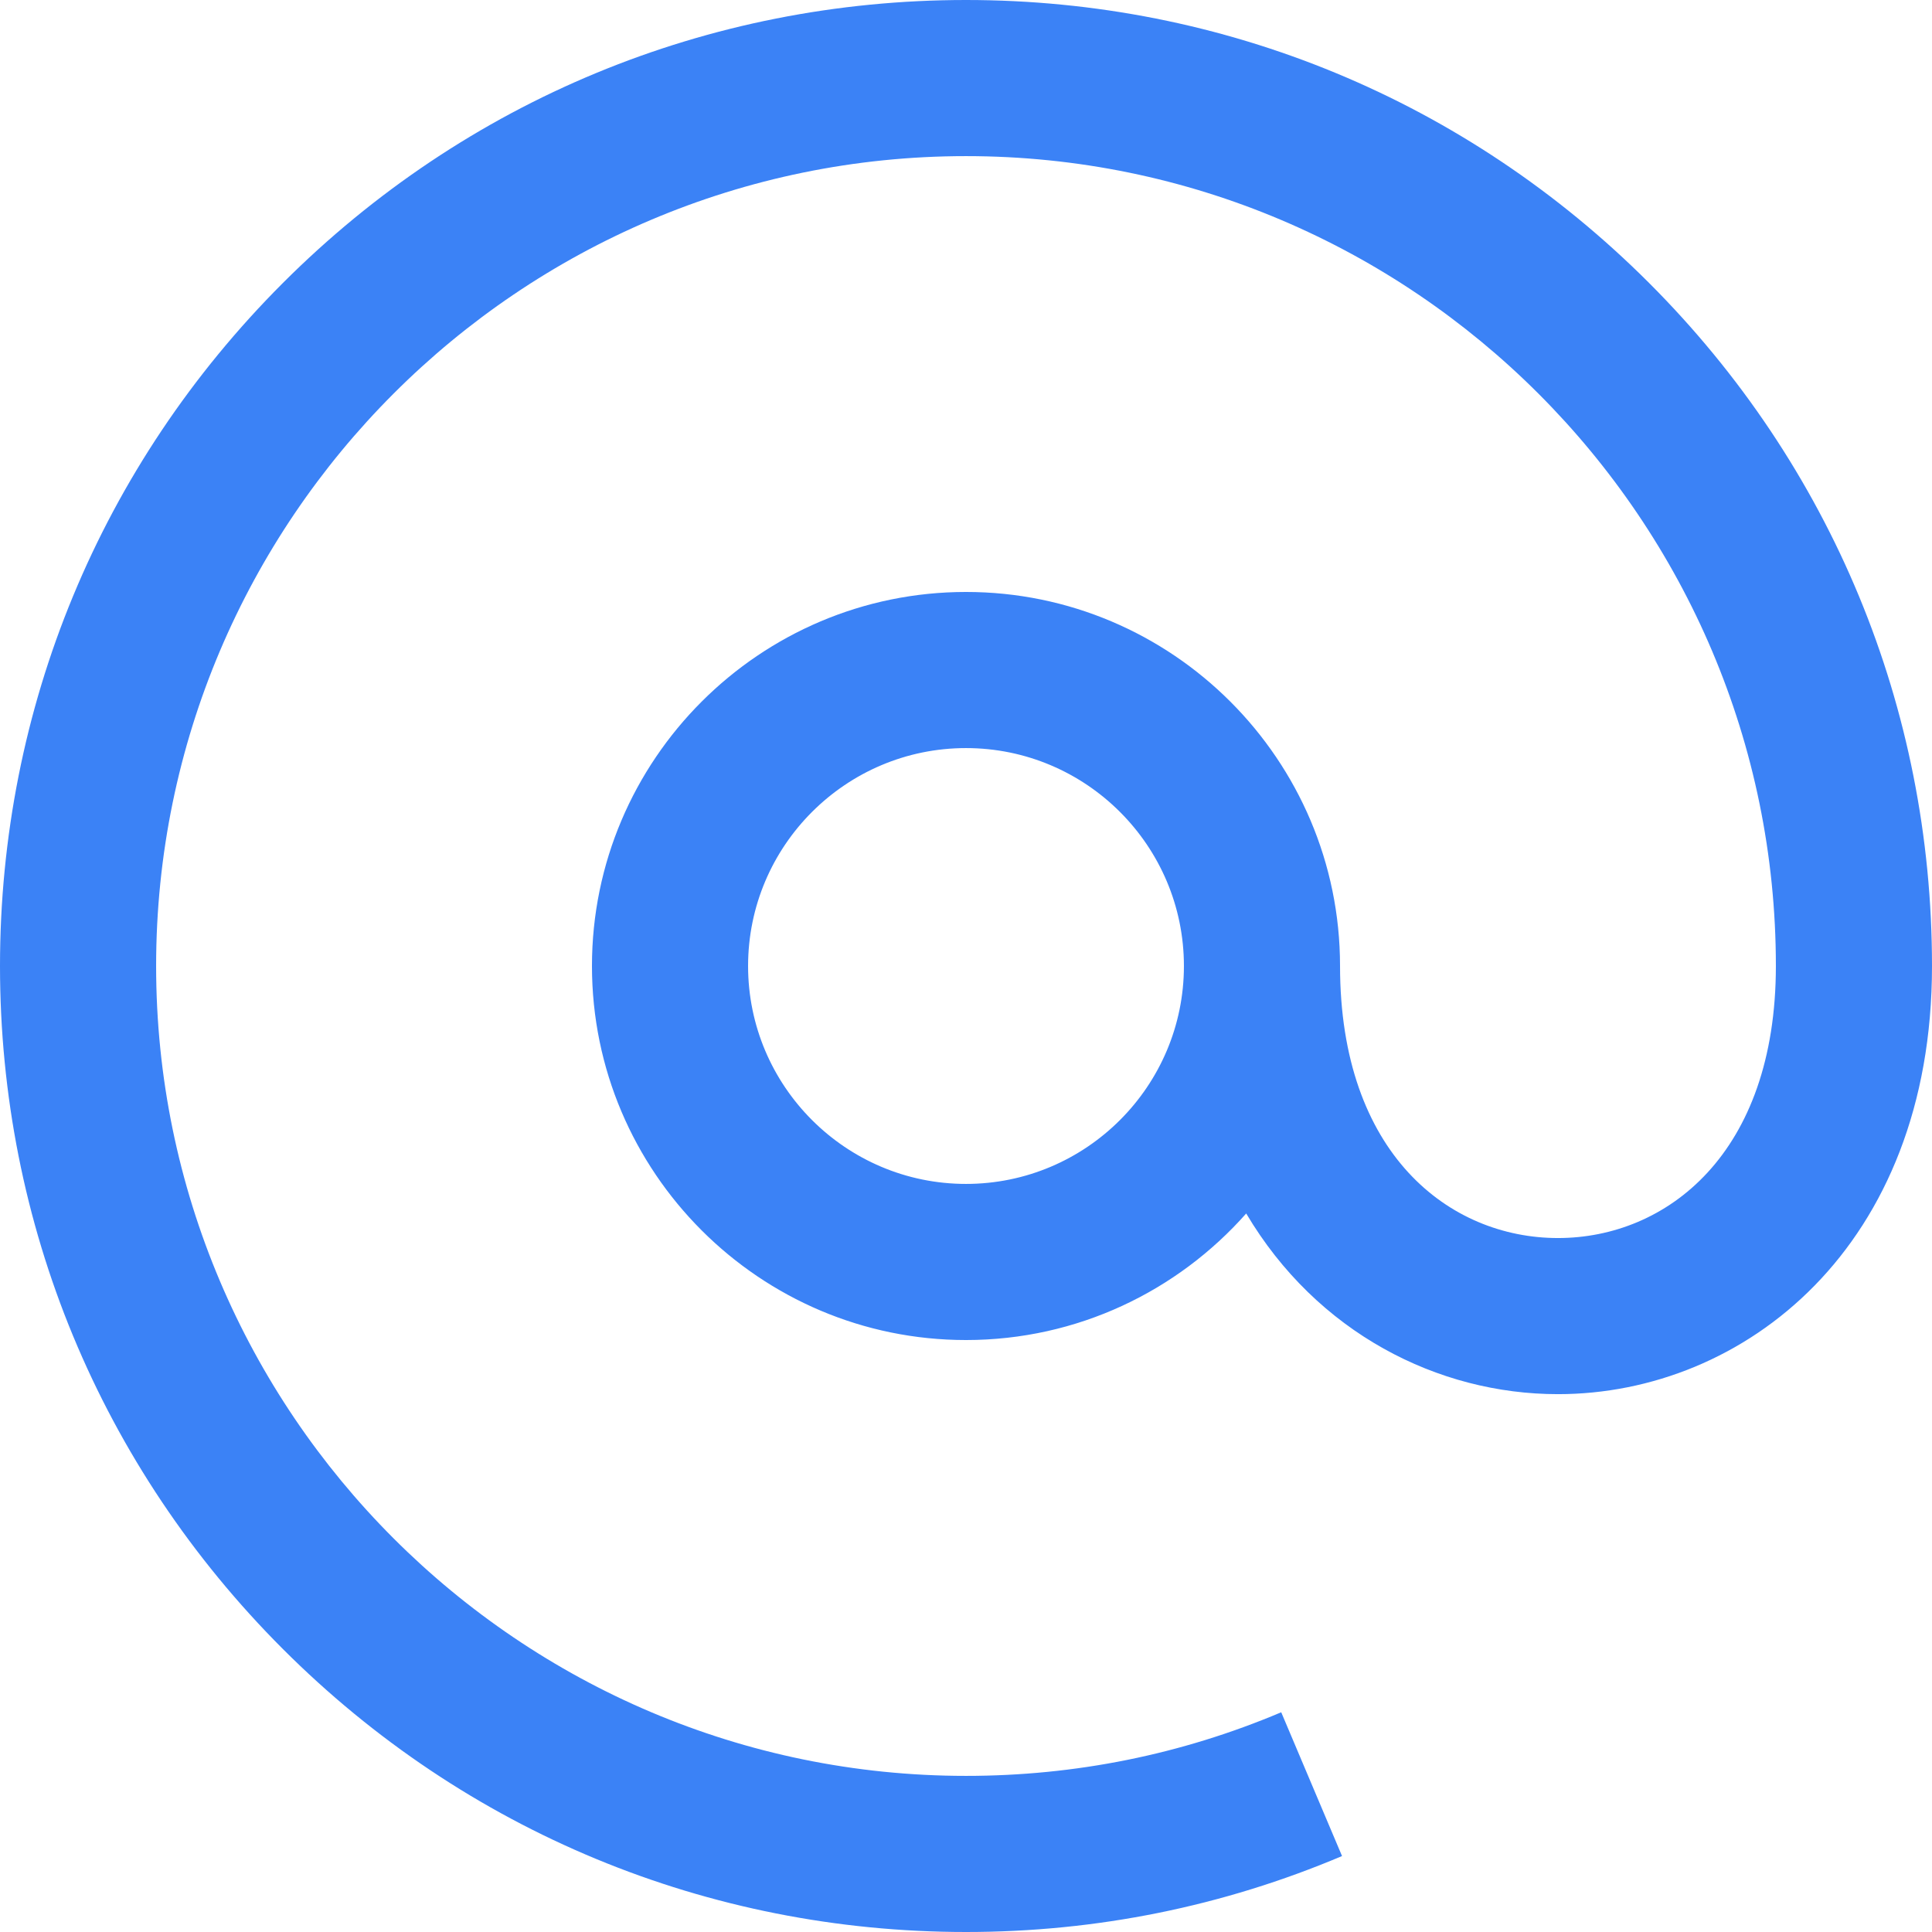
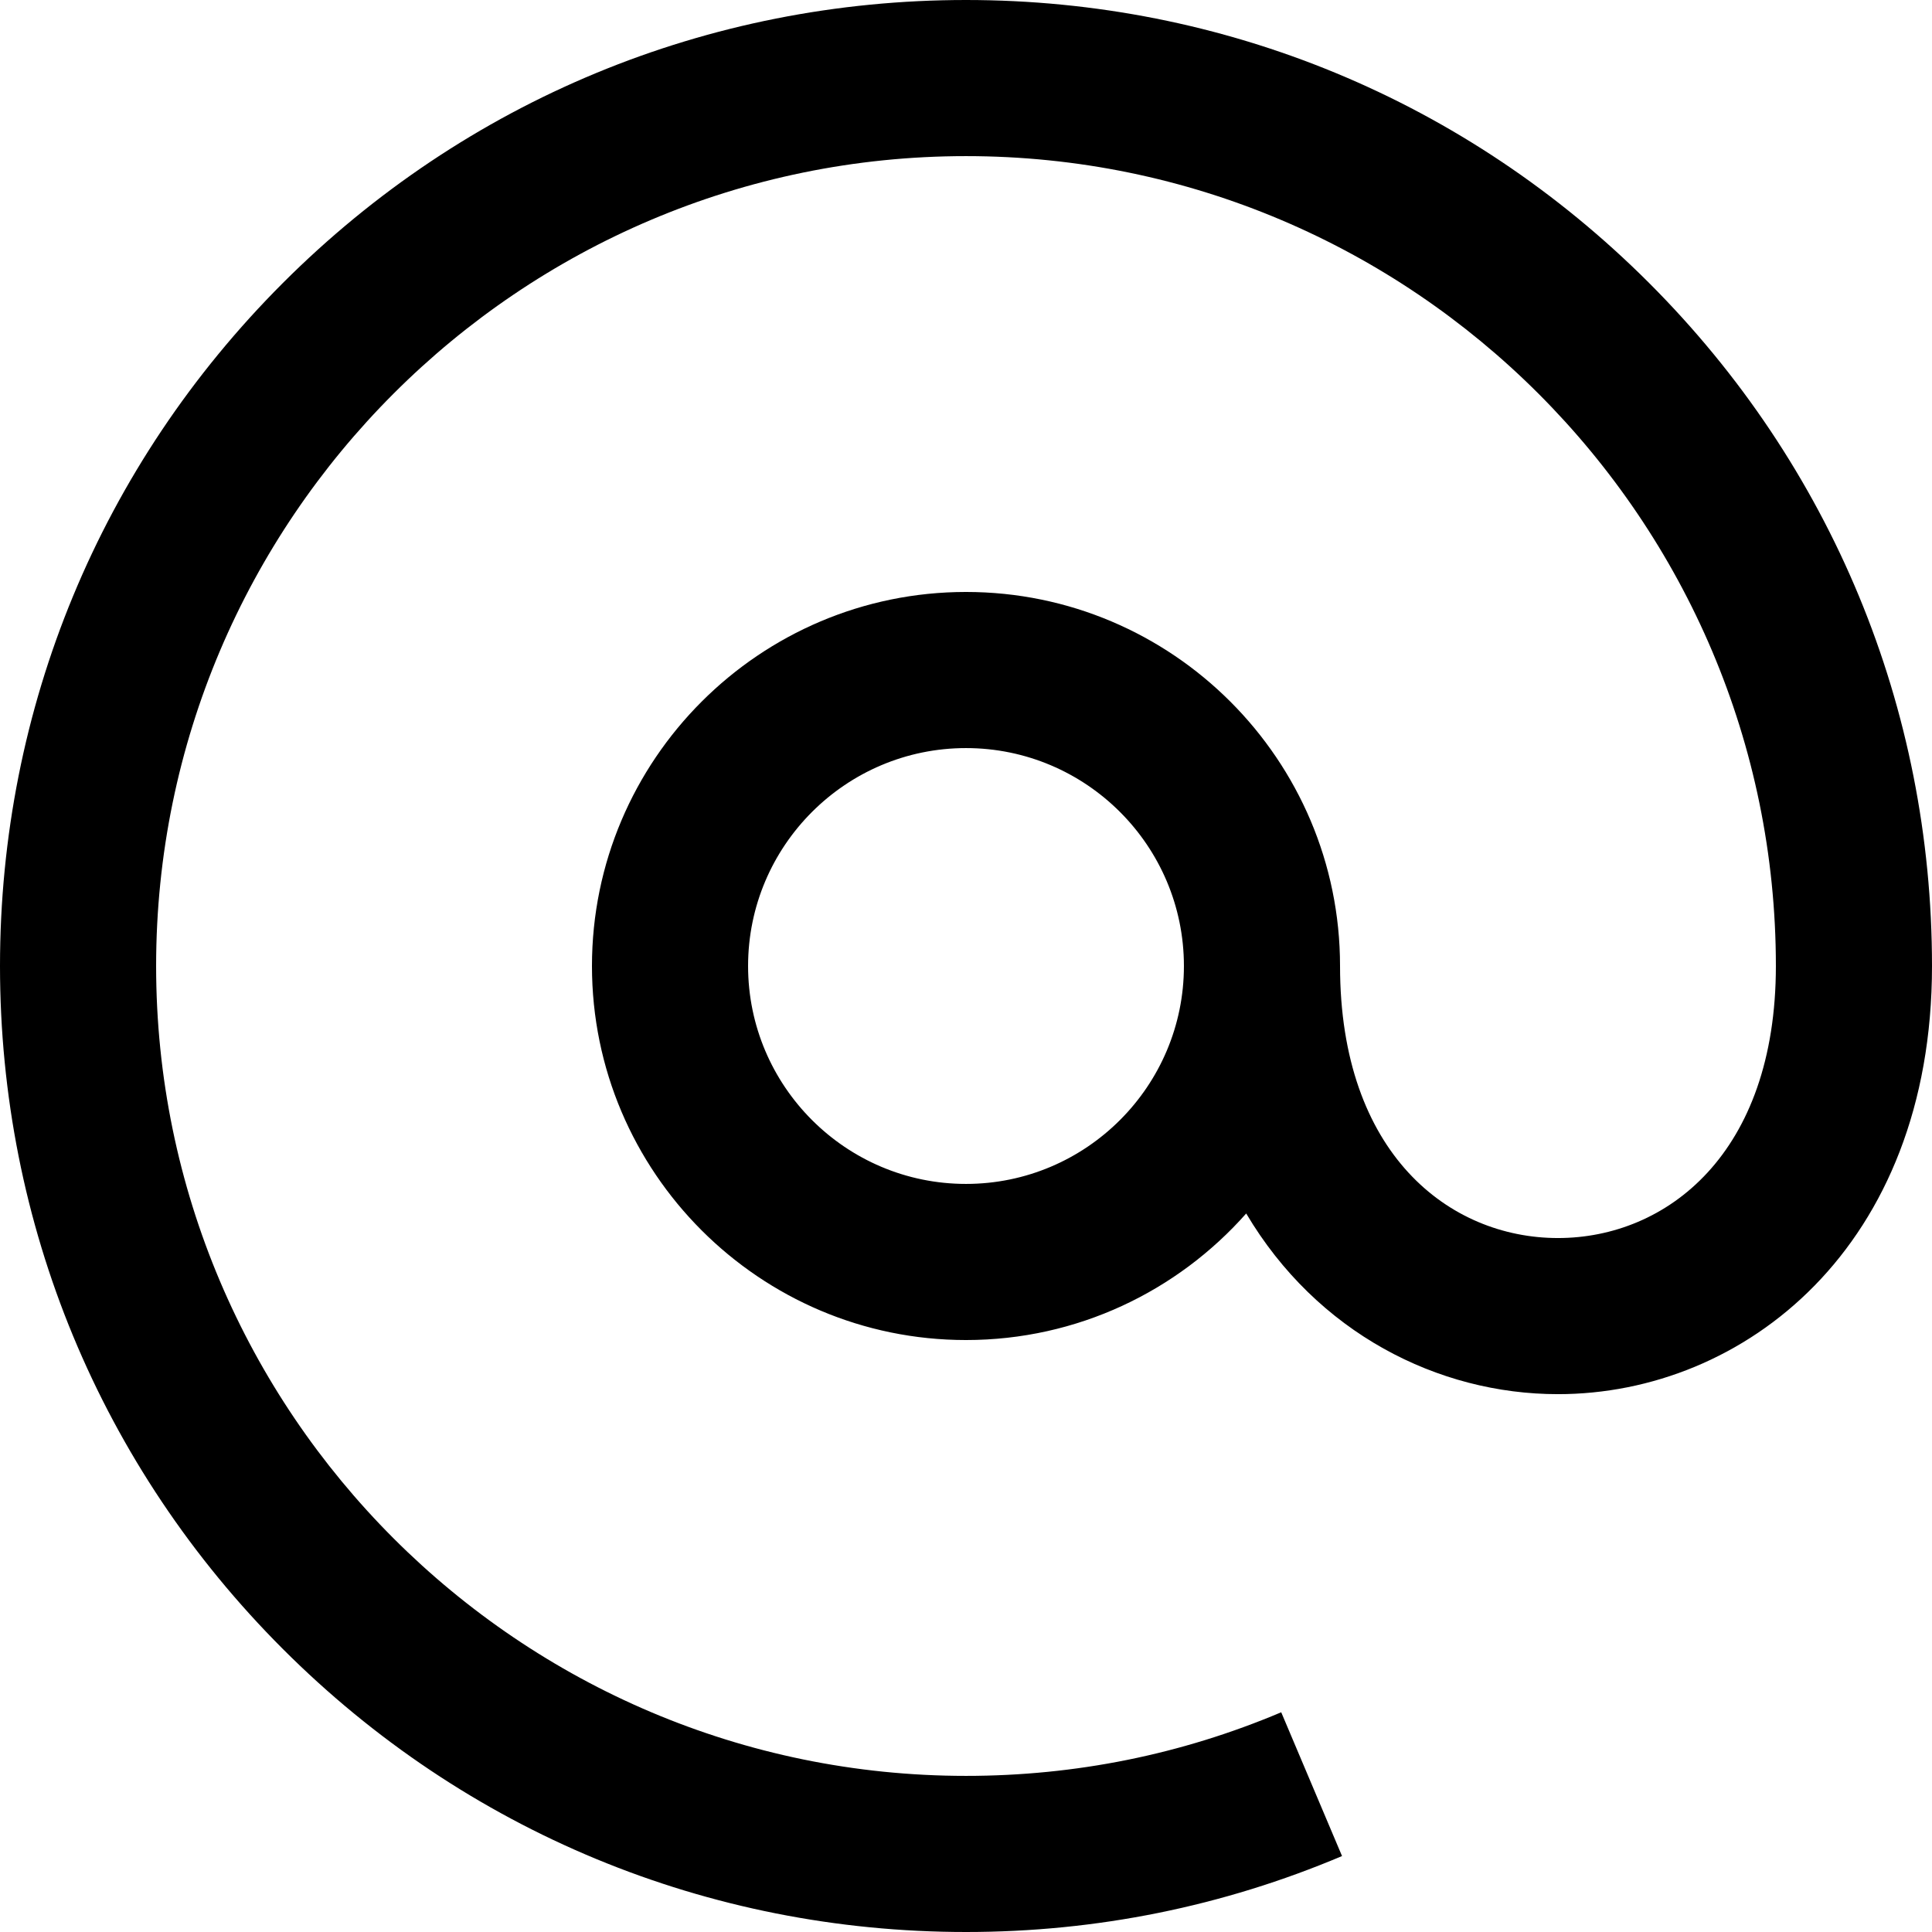
<svg xmlns="http://www.w3.org/2000/svg" version="1.1" id="Layer_1" x="0px" y="0px" viewBox="0 0 495 495" style="enable-background:new 0 0 495 495;" xml:space="preserve">
-   <path style="fill:#3b82f6;" d="M422.509,72.491C375.763,25.745,313.609,0,247.5,0S119.237,25.745,72.491,72.491  C25.744,119.238,0,181.39,0,247.5s25.744,128.262,72.491,175.009C119.237,469.255,181.391,495,247.5,495  c33.404,0,65.819-6.546,96.345-19.458l-15.582-36.84C302.694,449.517,275.521,455,247.5,455C133.084,455,40,361.916,40,247.5  S133.084,40,247.5,40S455,133.084,455,247.5c0,48.147-28.042,69.699-55.833,69.699c-27.792,0-55.834-21.551-55.834-69.699  c0-52.843-42.99-95.833-95.833-95.833s-95.833,42.991-95.833,95.833s42.99,95.833,95.833,95.833  c28.55,0,54.219-12.554,71.791-32.426c18.099,30.556,49.107,46.291,79.876,46.291C446.79,357.199,495,319.518,495,247.5  C495,181.39,469.256,119.238,422.509,72.491z M247.5,303.333c-30.786,0-55.833-25.047-55.833-55.833s25.047-55.833,55.833-55.833  s55.833,25.047,55.833,55.833S278.286,303.333,247.5,303.333z" />
+   <path d="M422.509,72.491C375.763,25.745,313.609,0,247.5,0S119.237,25.745,72.491,72.491  C25.744,119.238,0,181.39,0,247.5s25.744,128.262,72.491,175.009C119.237,469.255,181.391,495,247.5,495  c33.404,0,65.819-6.546,96.345-19.458l-15.582-36.84C302.694,449.517,275.521,455,247.5,455C133.084,455,40,361.916,40,247.5  S133.084,40,247.5,40S455,133.084,455,247.5c0,48.147-28.042,69.699-55.833,69.699c-27.792,0-55.834-21.551-55.834-69.699  c0-52.843-42.99-95.833-95.833-95.833s-95.833,42.991-95.833,95.833s42.99,95.833,95.833,95.833  c28.55,0,54.219-12.554,71.791-32.426c18.099,30.556,49.107,46.291,79.876,46.291C446.79,357.199,495,319.518,495,247.5  C495,181.39,469.256,119.238,422.509,72.491z M247.5,303.333c-30.786,0-55.833-25.047-55.833-55.833s25.047-55.833,55.833-55.833  s55.833,25.047,55.833,55.833S278.286,303.333,247.5,303.333z" />
  <g>
</g>
  <g>
</g>
  <g>
</g>
  <g>
</g>
  <g>
</g>
  <g>
</g>
  <g>
</g>
  <g>
</g>
  <g>
</g>
  <g>
</g>
  <g>
</g>
  <g>
</g>
  <g>
</g>
  <g>
</g>
  <g>
</g>
</svg>
